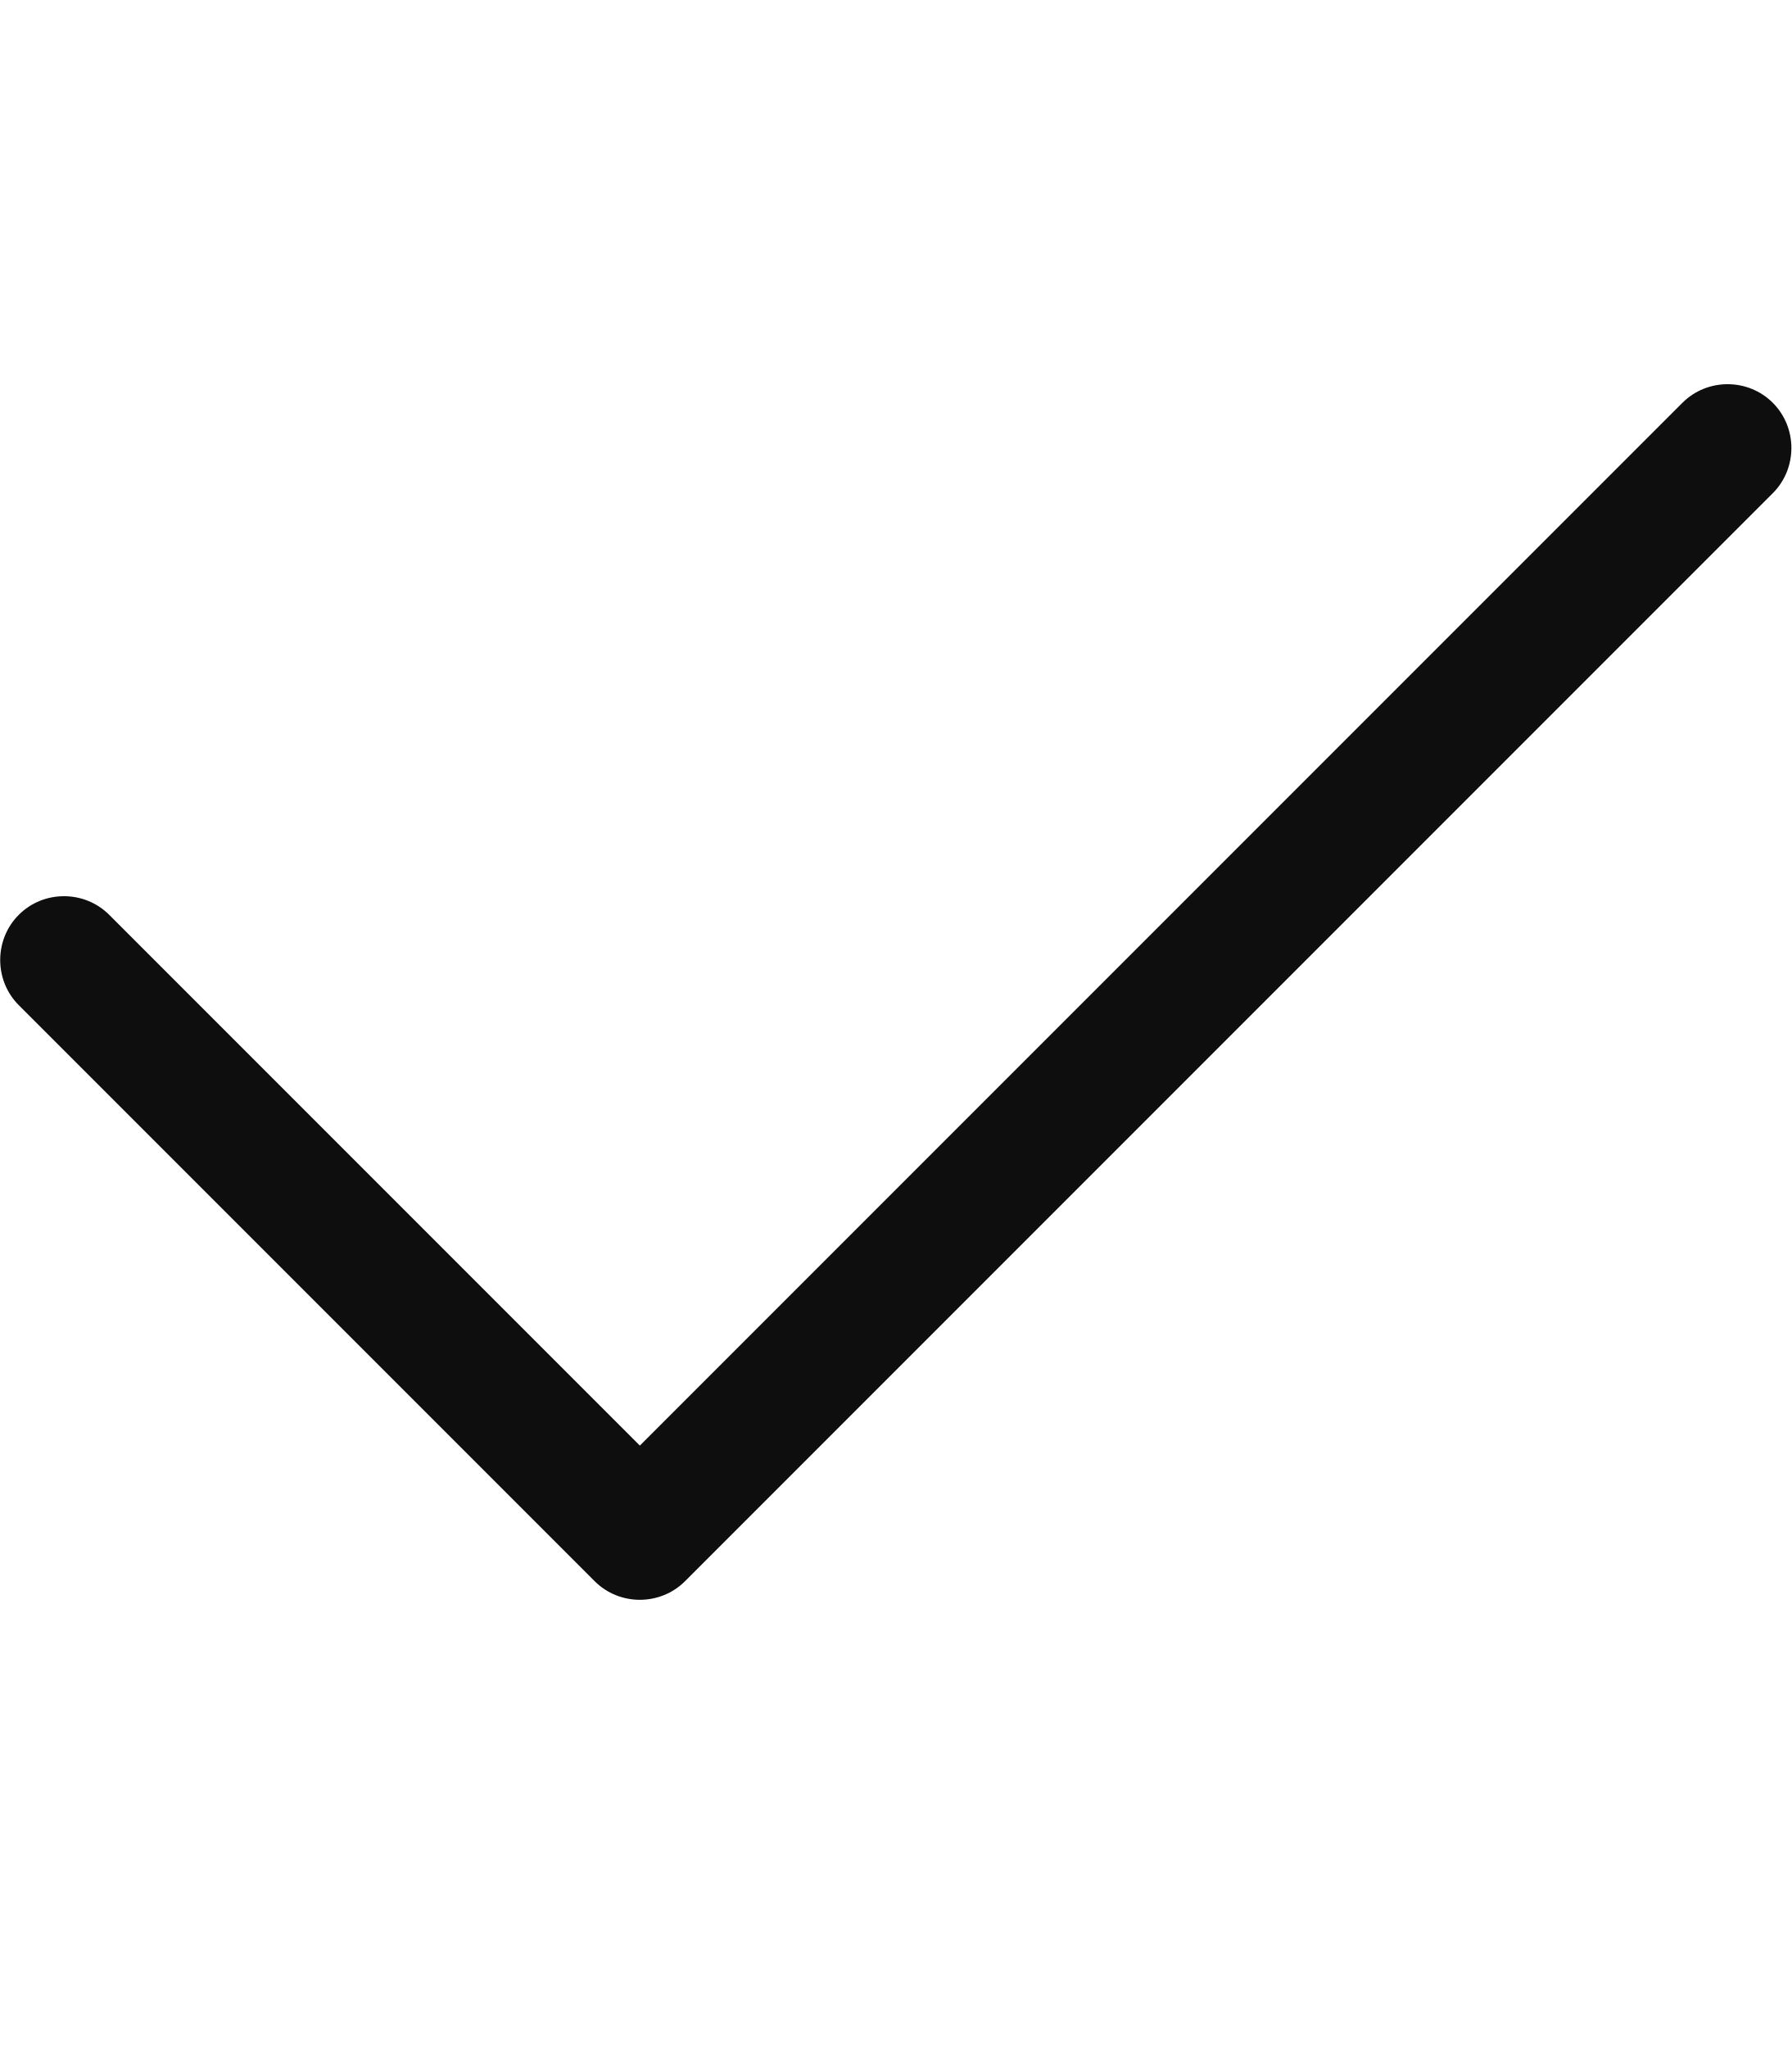
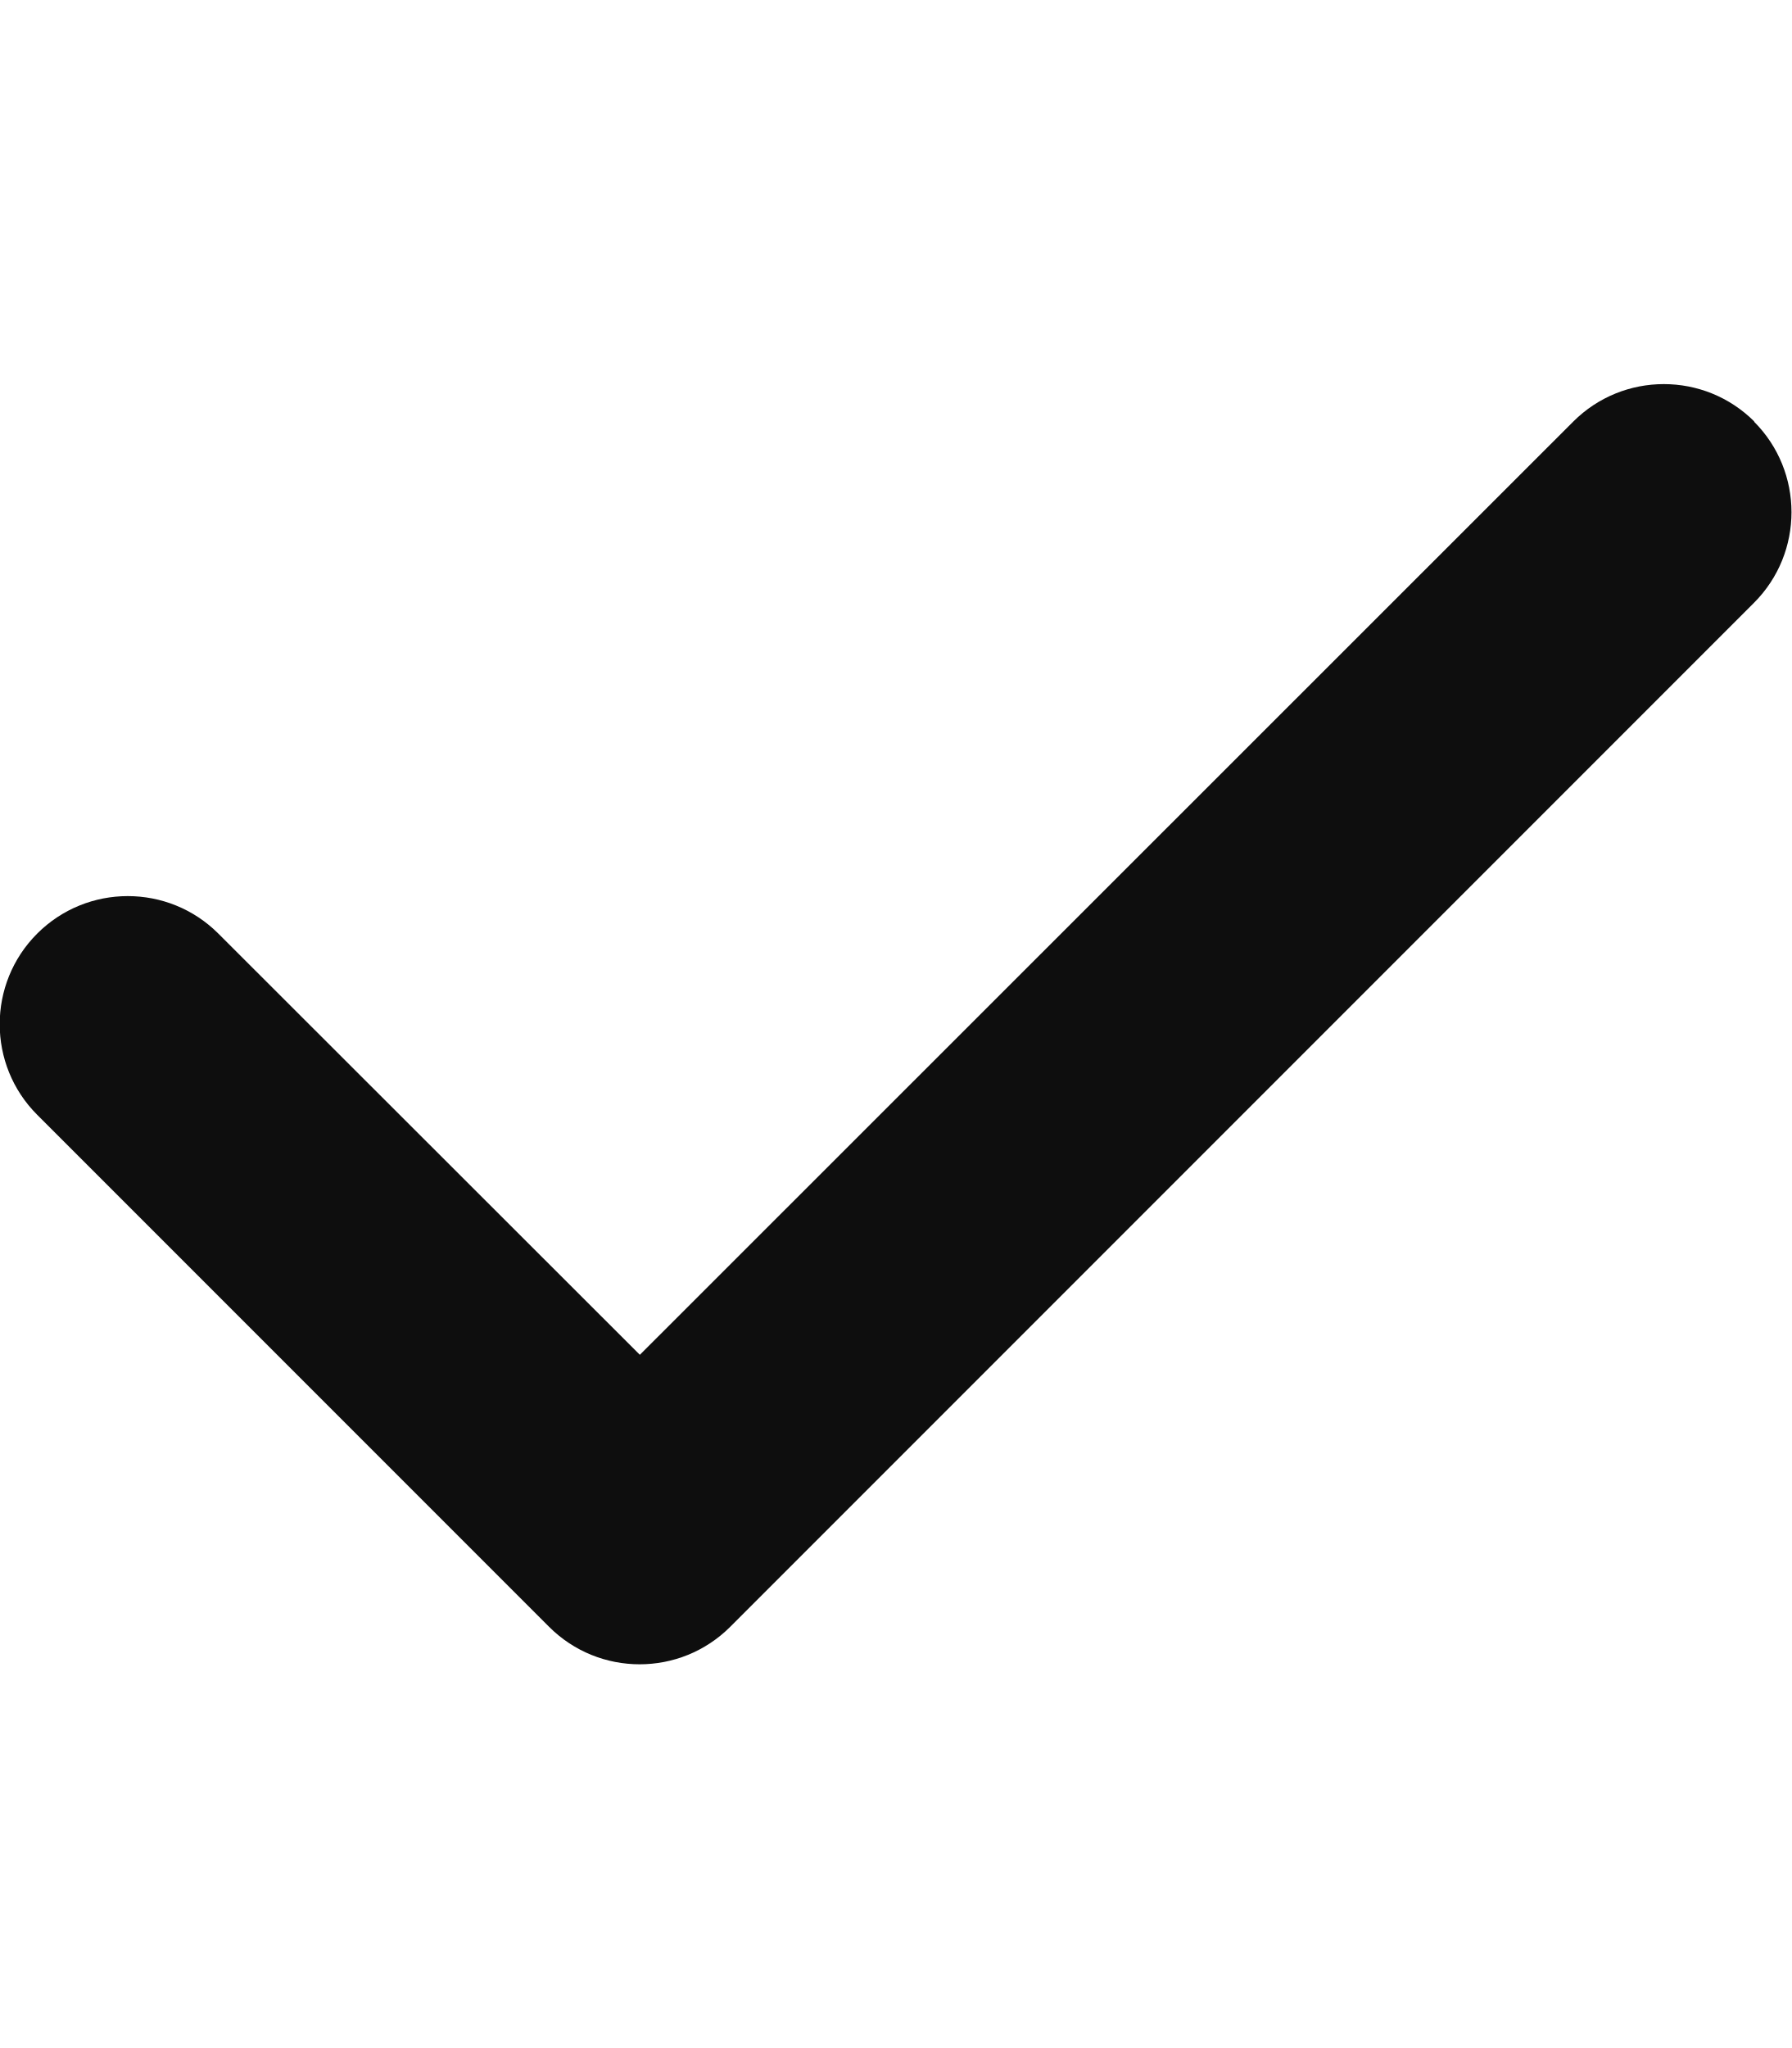
- <svg xmlns="http://www.w3.org/2000/svg" data-v-40b59e43="" aria-hidden="true" focusable="false" data-prefix="fal" data-icon="check" role="img" viewBox="0 0 448 512" class="svg-inline--fa fa-check fa-w-14" width="448" height="512">
-   <path data-v-40b59e43="" fill="#0E0E0E" d="M443.3 100.7c6.2 6.2 6.2 16.4 0 22.6l-272 272c-6.2 6.2-16.4 6.2-22.6 0l-144-144c-6.2-6.2-6.2-16.4 0-22.6s16.4-6.2 22.6 0L160 361.4 420.7 100.7c6.2-6.2 16.4-6.2 22.6 0z" class="" />
+ <svg xmlns="http://www.w3.org/2000/svg" data-v-1715db7a="" aria-hidden="true" focusable="false" data-prefix="fas" data-icon="check" role="img" viewBox="0 0 448 512" class="svg-inline--fa fa-check fa-w-14" width="448" height="512">
+   <path data-v-1715db7a="" fill="#0E0E0E" d="M438.6 105.4c12.5 12.5 12.5 32.8 0 45.3l-256 256c-12.5 12.5-32.8 12.5-45.3 0l-128-128c-12.5-12.5-12.5-32.8 0-45.3s32.8-12.5 45.3 0L160 338.7 393.4 105.4c12.5-12.5 32.8-12.5 45.3 0z" class="" />
</svg>
